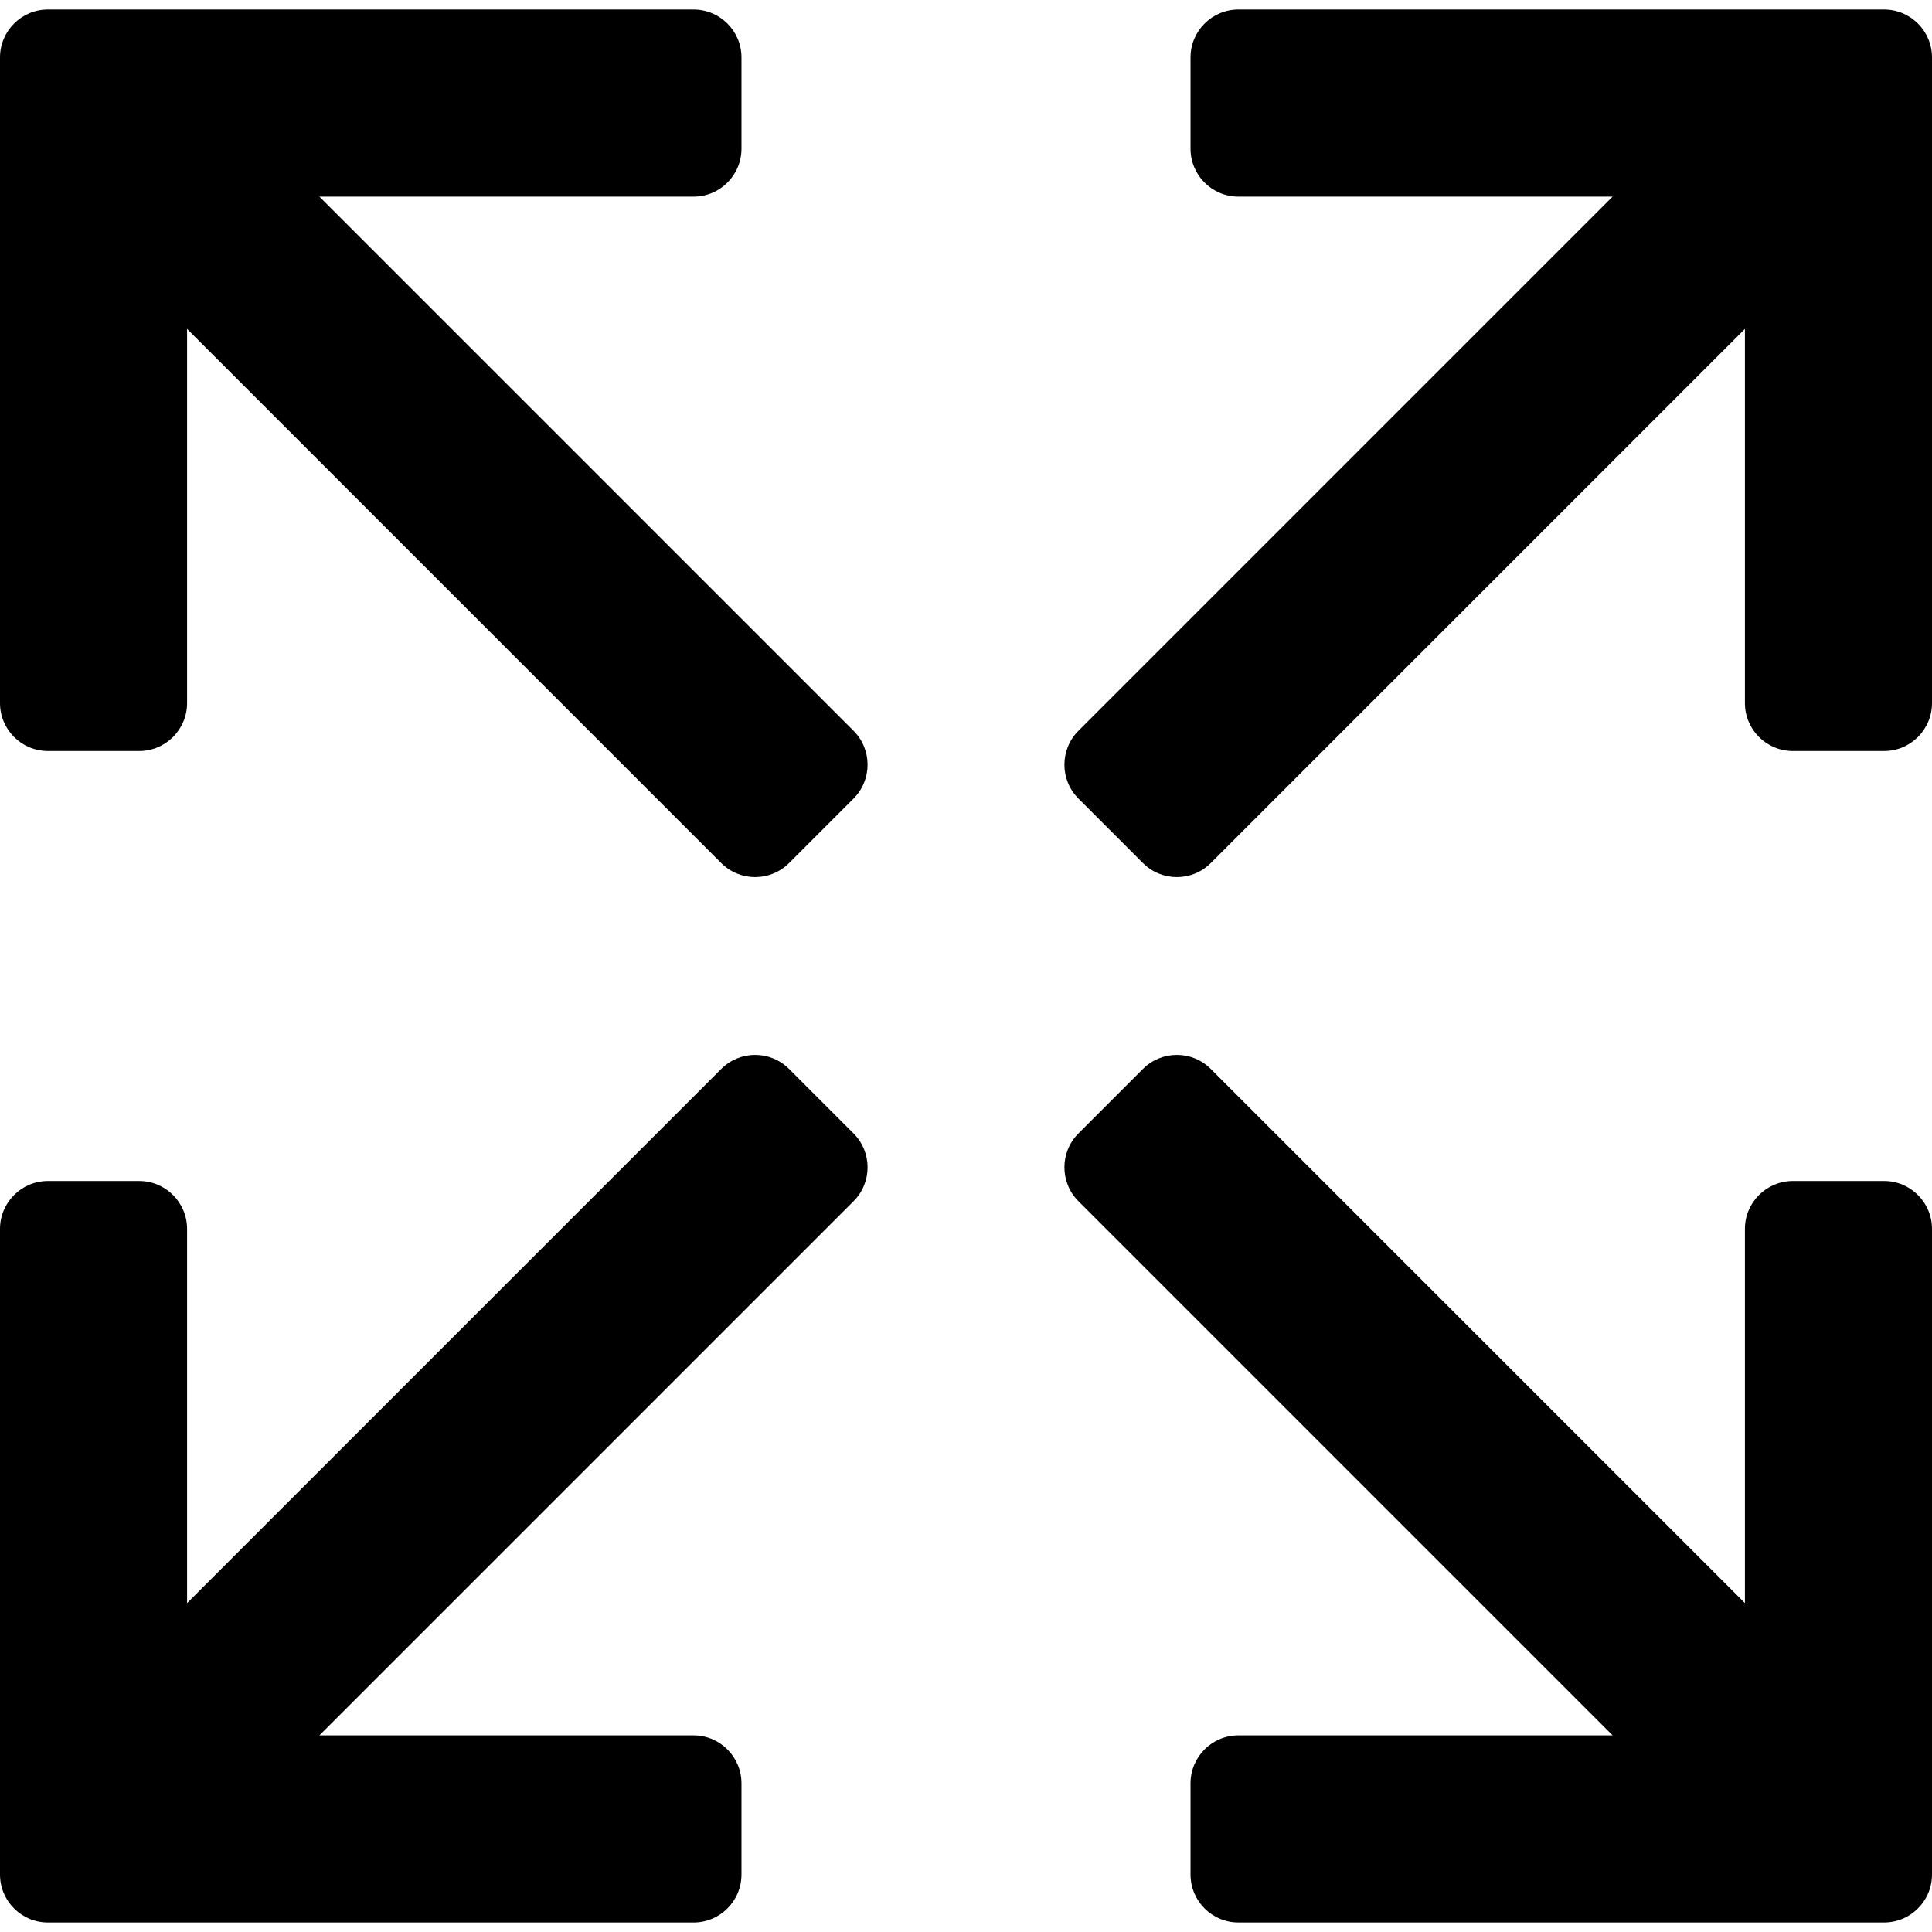
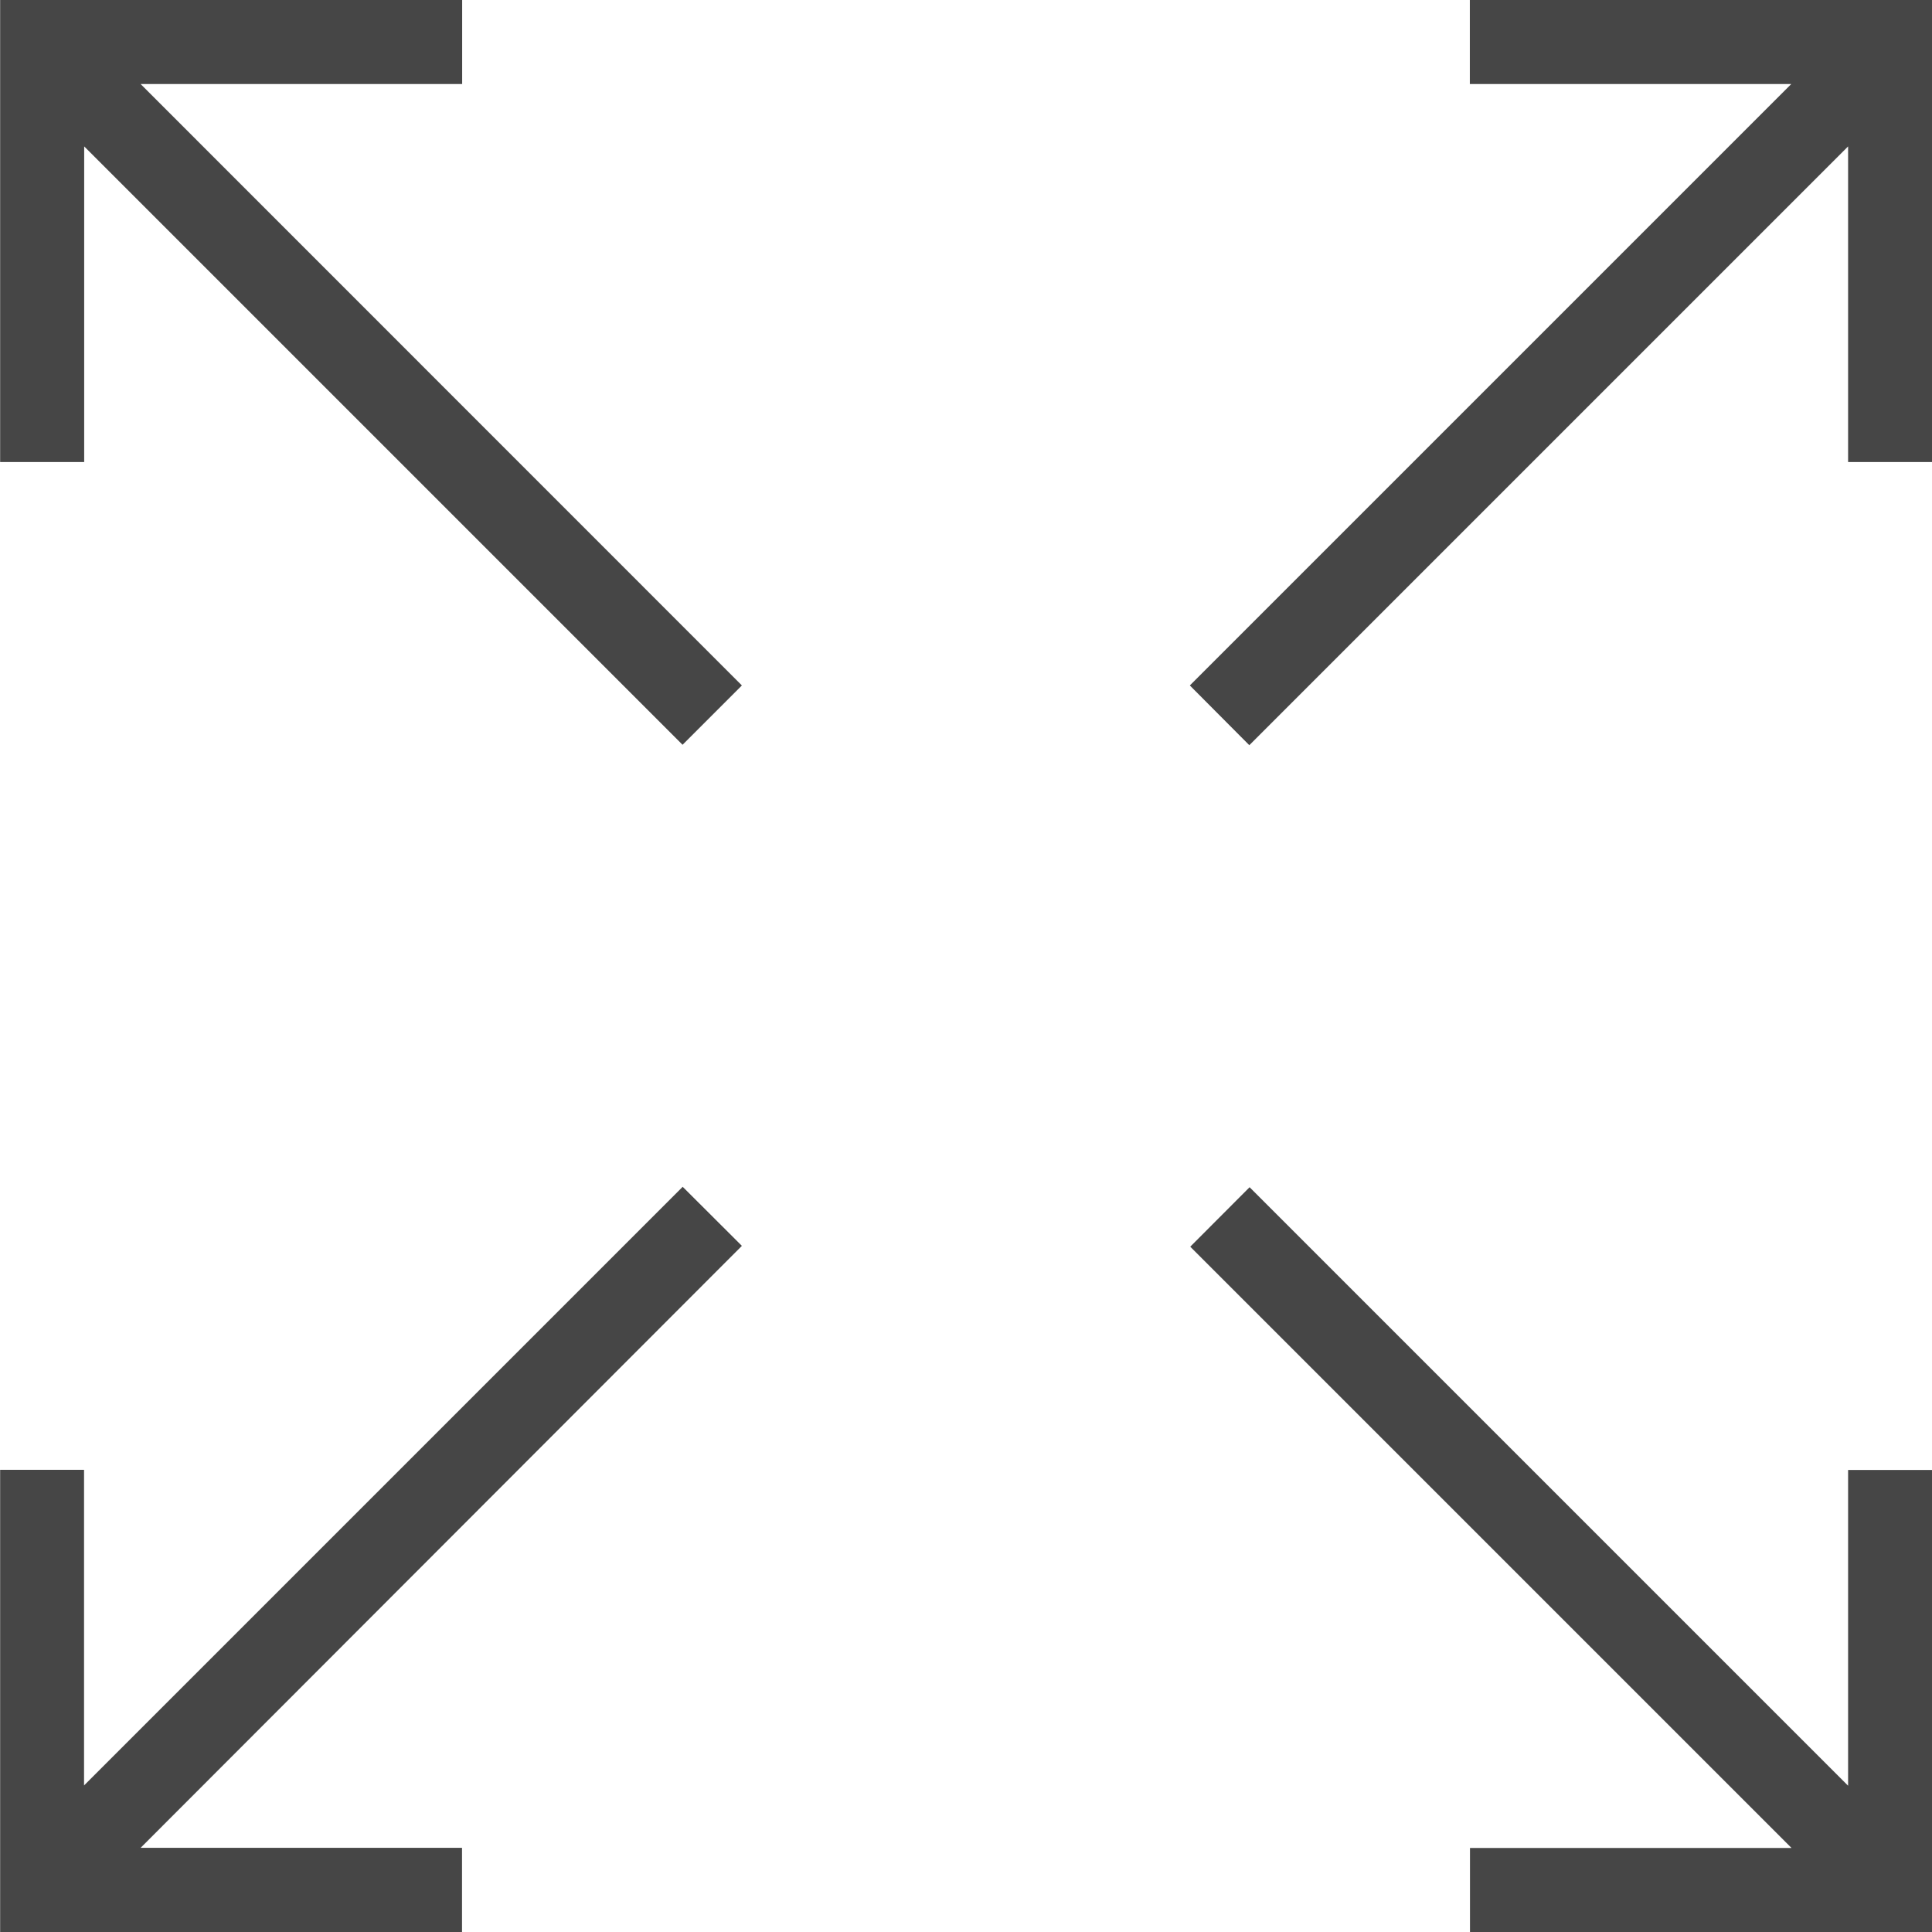
- <svg xmlns="http://www.w3.org/2000/svg" version="1.1" id="maximize-icon" class="icon" x="0px" y="0px" width="14" height="14" viewBox="0 0 402.996 402.996" xml:space="preserve">
-   <g>
-     <g>
-       <path class="path fill primary" d="M392.996,1.985H258.33c-5.523,0-10,4.477-10,10V31.01c0,5.523,4.477,10,10,10h78.046L224.955,152.431     c-3.905,3.905-3.905,10.237,0,14.142l13.453,13.453c1.953,1.953,4.512,2.929,7.07,2.929c2.56,0,5.119-0.977,7.071-2.929     L363.972,68.604v78.047c0,5.523,4.478,10,10,10h19.024c5.523,0,10-4.477,10-10V11.985C402.996,6.462,398.52,1.985,392.996,1.985z" />
-       <path class="path fill primary" d="M66.62,41.01h78.046c5.523,0,10-4.477,10-10V11.985c0-5.523-4.477-10-10-10H10c-5.523,0-10,4.477-10,10v134.666     c0,5.523,4.477,10,10,10h19.024c5.523,0,10-4.477,10-10V68.604l111.422,111.421c1.952,1.953,4.512,2.929,7.071,2.929     s5.119-0.977,7.071-2.929l13.453-13.453c3.905-3.905,3.905-10.237,0-14.142L66.62,41.01z" />
-       <path class="path fill primary" d="M392.996,246.344h-19.024c-5.522,0-10,4.478-10,10v78.047L252.55,222.97c-3.903-3.905-10.237-3.905-14.142,0     l-13.453,13.453c-3.905,3.904-3.905,10.236,0,14.142l111.421,111.421H258.33c-5.523,0-10,4.477-10,10v19.023     c0,5.523,4.477,10,10,10h134.666c5.523,0,10-4.477,10-10V256.344C402.996,250.821,398.52,246.344,392.996,246.344z" />
-       <path class="path fill primary" d="M164.588,222.97c-3.905-3.905-10.238-3.905-14.142,0L39.024,334.392v-78.047c0-5.523-4.477-10-10-10H10     c-5.523,0-10,4.477-10,10v134.666c0,5.523,4.477,10,10,10h134.666c5.523,0,10-4.477,10-10v-19.023c0-5.523-4.477-10-10-10H66.62     l111.421-111.422c3.905-3.904,3.905-10.236,0-14.143L164.588,222.97z" />
-     </g>
-   </g>
+ <svg xmlns="http://www.w3.org/2000/svg" id="maximize-icon" class="icon" width="14" height="14" viewBox="0 0 14 14">
+   <path id="maximize-outline" class="path fill primary" d="M10.651,14v-.609h2.33L8.624,9.034l.43-.431,4.337,4.337V10.652H14V14ZM0,14V10.651H.608v2.287L4.946,8.6l.429.428L1.018,13.39H3.347V14ZM8.621,4.967,12.979.609H10.65V0H14V3.348h-.609V1.061L9.052,5.4ZM.609,1.061V3.348H0V0H3.348V.609H1.018L5.375,4.967l-.43.43Z" transform="translate(0.001)" fill="#464646" />
</svg>
